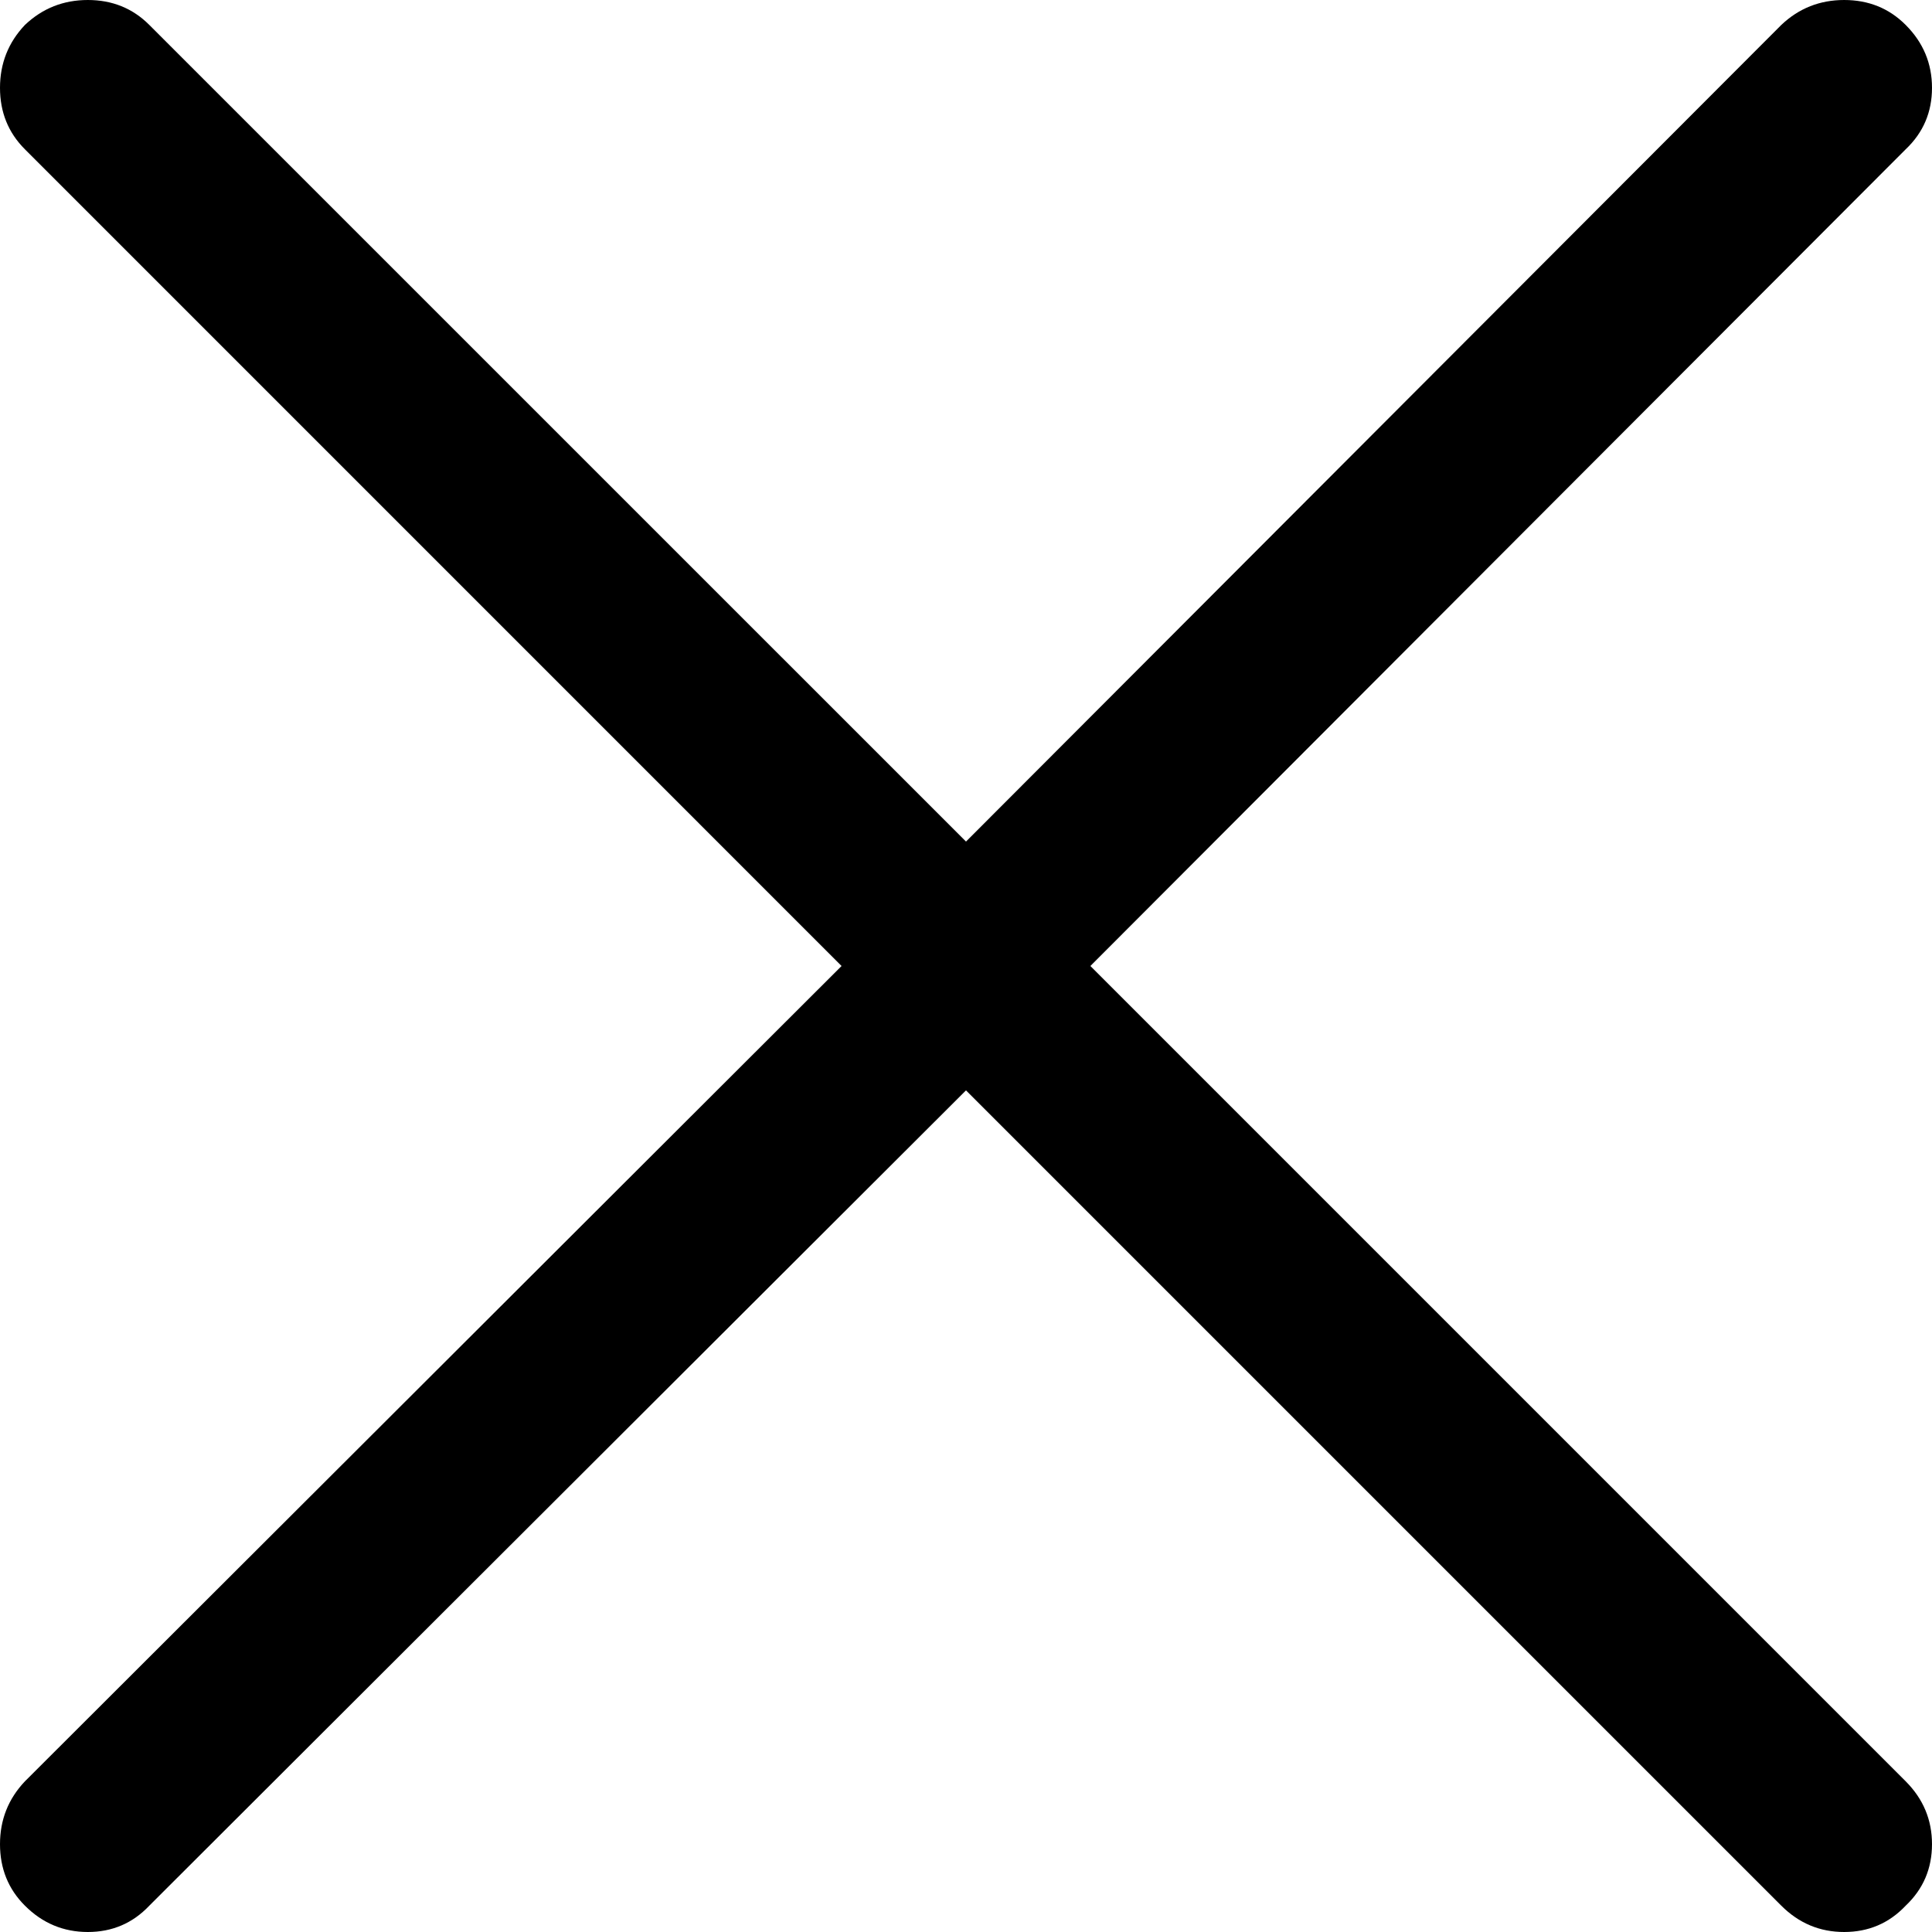
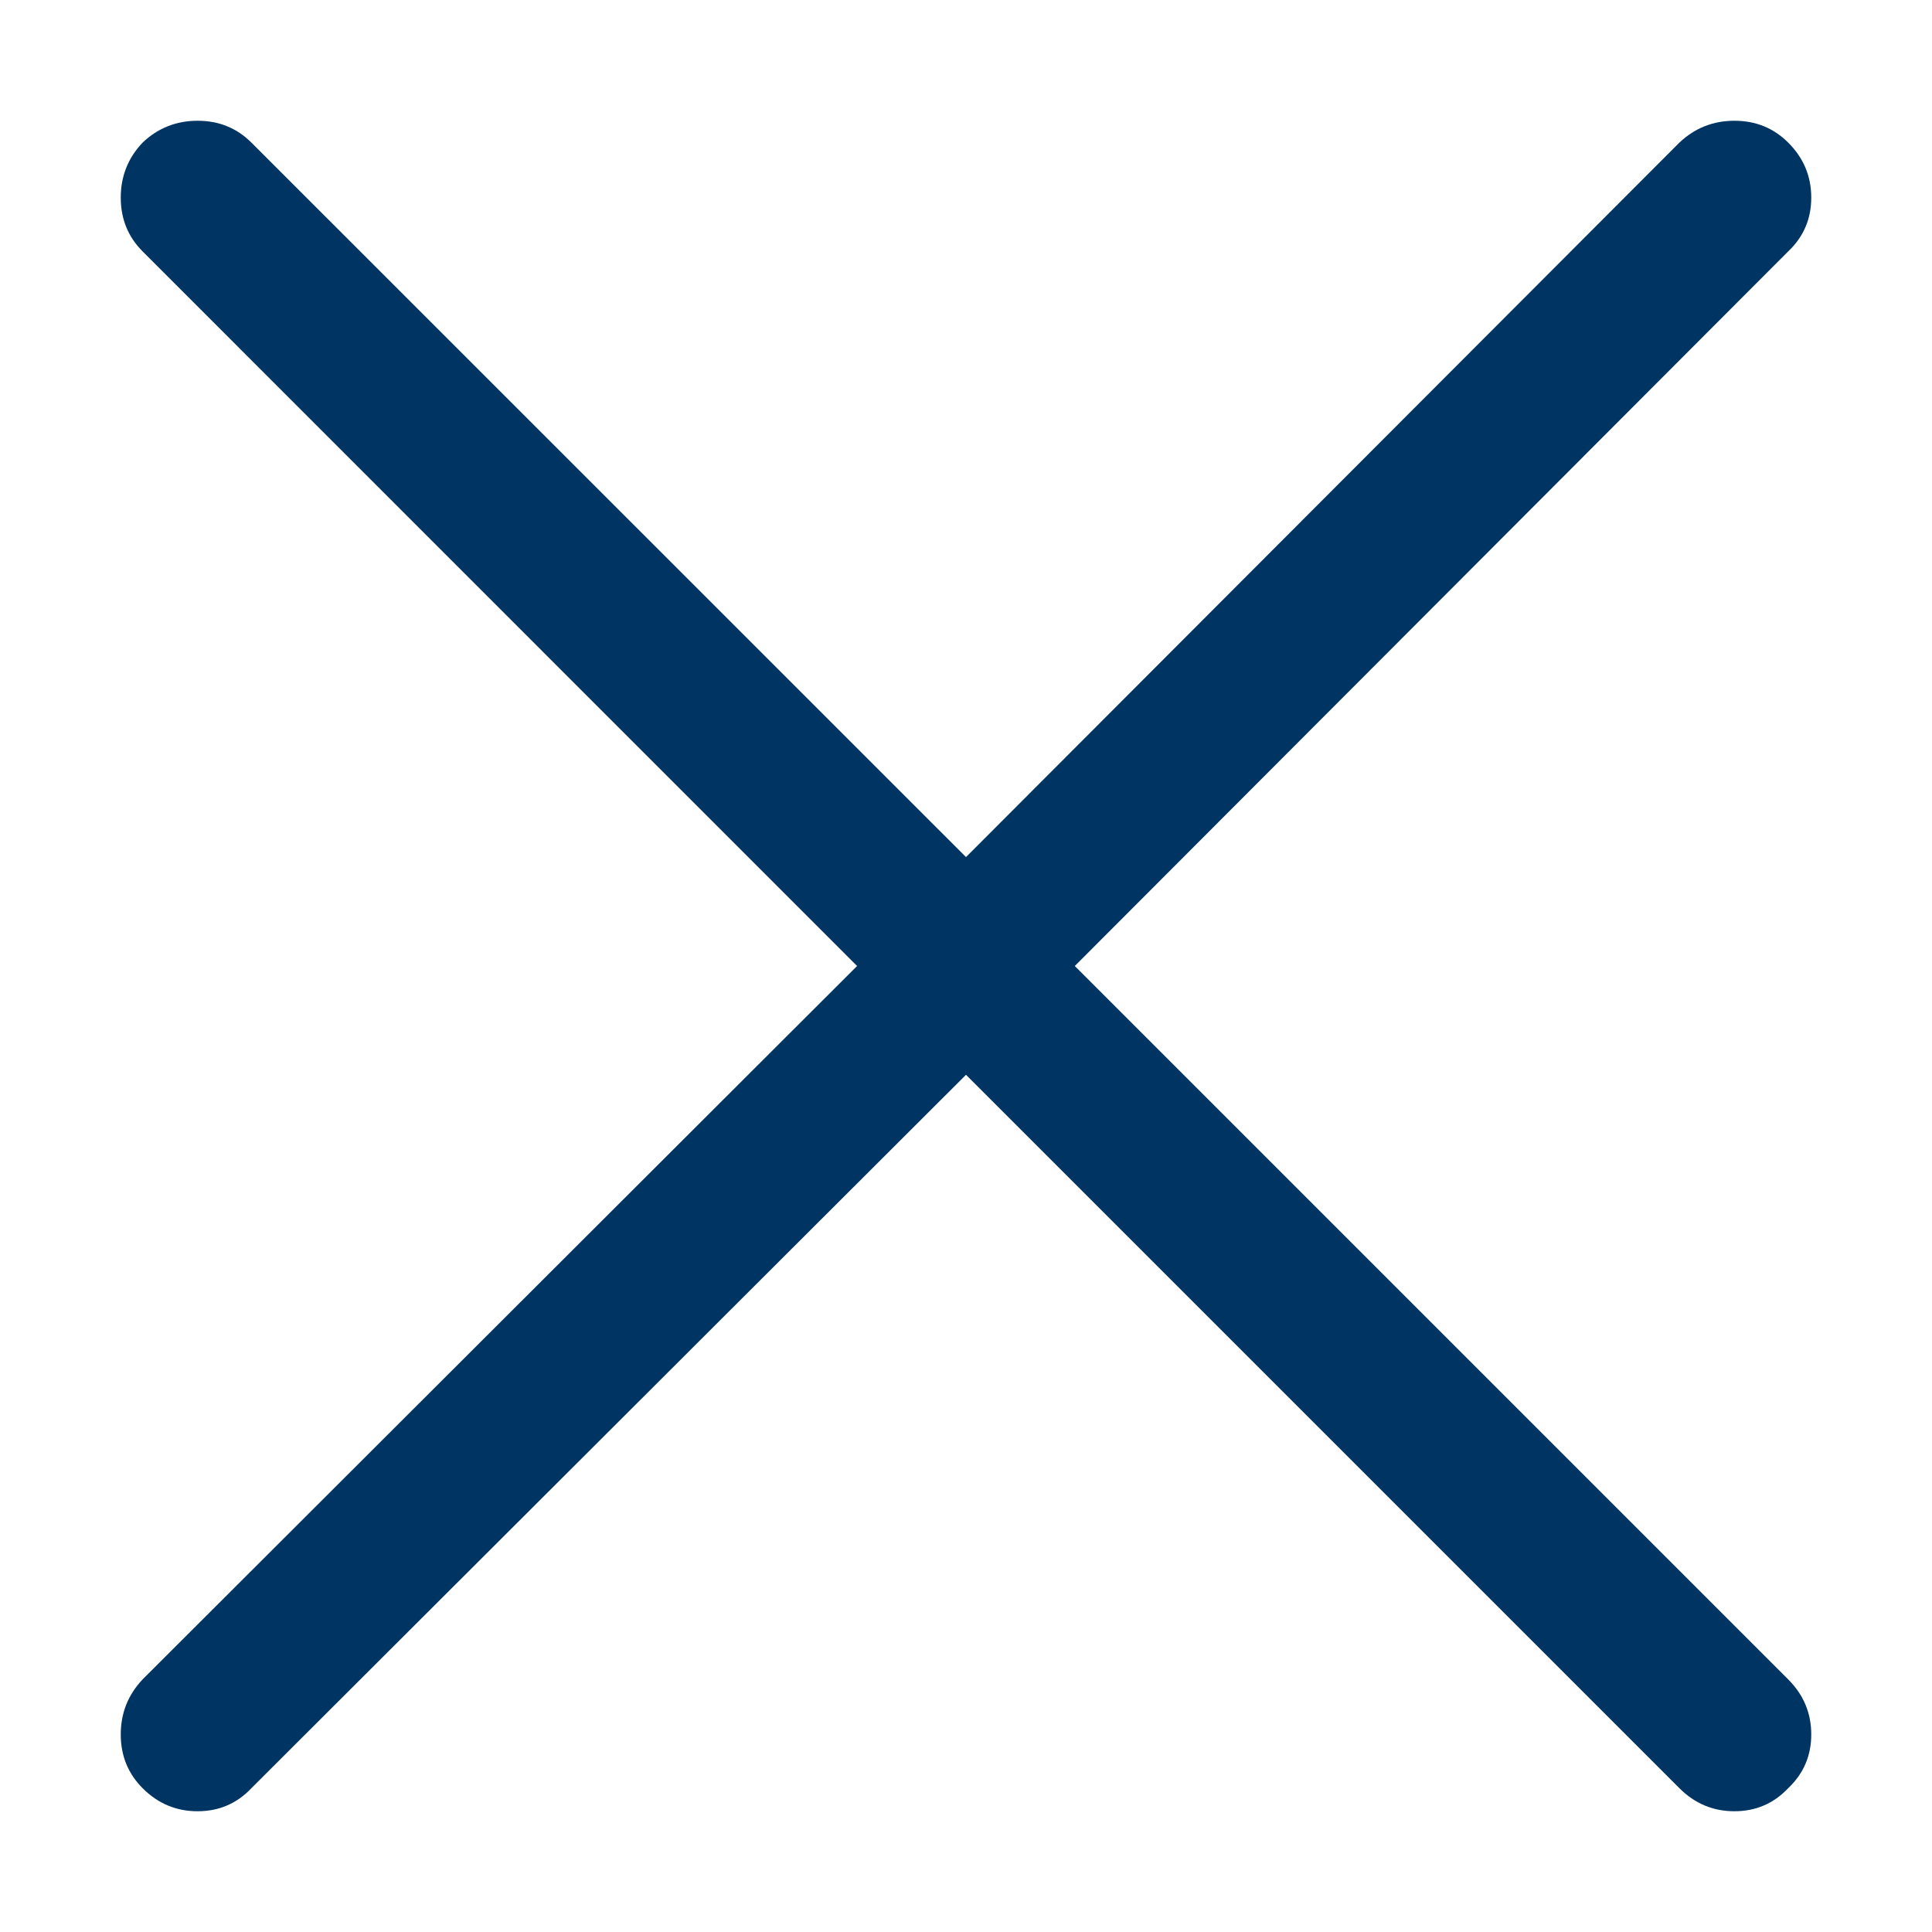
- <svg xmlns="http://www.w3.org/2000/svg" width="32" height="32" viewBox="0 0 32 32" fill="none">
-   <path id="close" d="M31.564 2.473C31.856 2.197 32 1.856 32 1.455C32 1.053 31.856 0.705 31.564 0.413C31.288 0.136 30.947 0 30.545 0C30.144 0 29.796 0.136 29.504 0.413L16 13.939L2.473 0.413C2.197 0.136 1.856 0 1.455 0C1.053 0 0.705 0.136 0.413 0.413C0.136 0.705 0 1.053 0 1.455C0 1.856 0.136 2.197 0.413 2.473L13.939 16L0.413 29.504C0.136 29.796 0 30.144 0 30.545C0 30.947 0.136 31.288 0.413 31.564C0.705 31.856 1.053 32 1.455 32C1.856 32 2.197 31.856 2.473 31.564L16 18.06L29.504 31.564C29.796 31.856 30.144 32 30.545 32C30.947 32 31.288 31.856 31.564 31.564C31.856 31.288 32 30.947 32 30.545C32 30.144 31.856 29.796 31.564 29.504L18.06 16L31.564 2.473Z" fill="currentColor" />
+ <svg xmlns="http://www.w3.org/2000/svg" width="16" height="16" viewBox="0 0 16 16" fill="none">
+   <path d="M14.809 2.082C14.937 1.961 15 1.812 15 1.636C15 1.461 14.937 1.308 14.809 1.181C14.688 1.06 14.539 1 14.364 1C14.188 1 14.036 1.06 13.908 1.181L8 7.098L2.082 1.181C1.961 1.06 1.812 1 1.636 1C1.461 1 1.308 1.06 1.181 1.181C1.06 1.308 1 1.461 1 1.636C1 1.812 1.06 1.961 1.181 2.082L7.098 8L1.181 13.908C1.06 14.036 1 14.188 1 14.364C1 14.539 1.06 14.688 1.181 14.809C1.308 14.937 1.461 15 1.636 15C1.812 15 1.961 14.937 2.082 14.809L8 8.901L13.908 14.809C14.036 14.937 14.188 15 14.364 15C14.539 15 14.688 14.937 14.809 14.809C14.937 14.688 15 14.539 15 14.364C15 14.188 14.937 14.036 14.809 13.908L8.901 8L14.809 2.082Z" fill="#003462" />
</svg>
